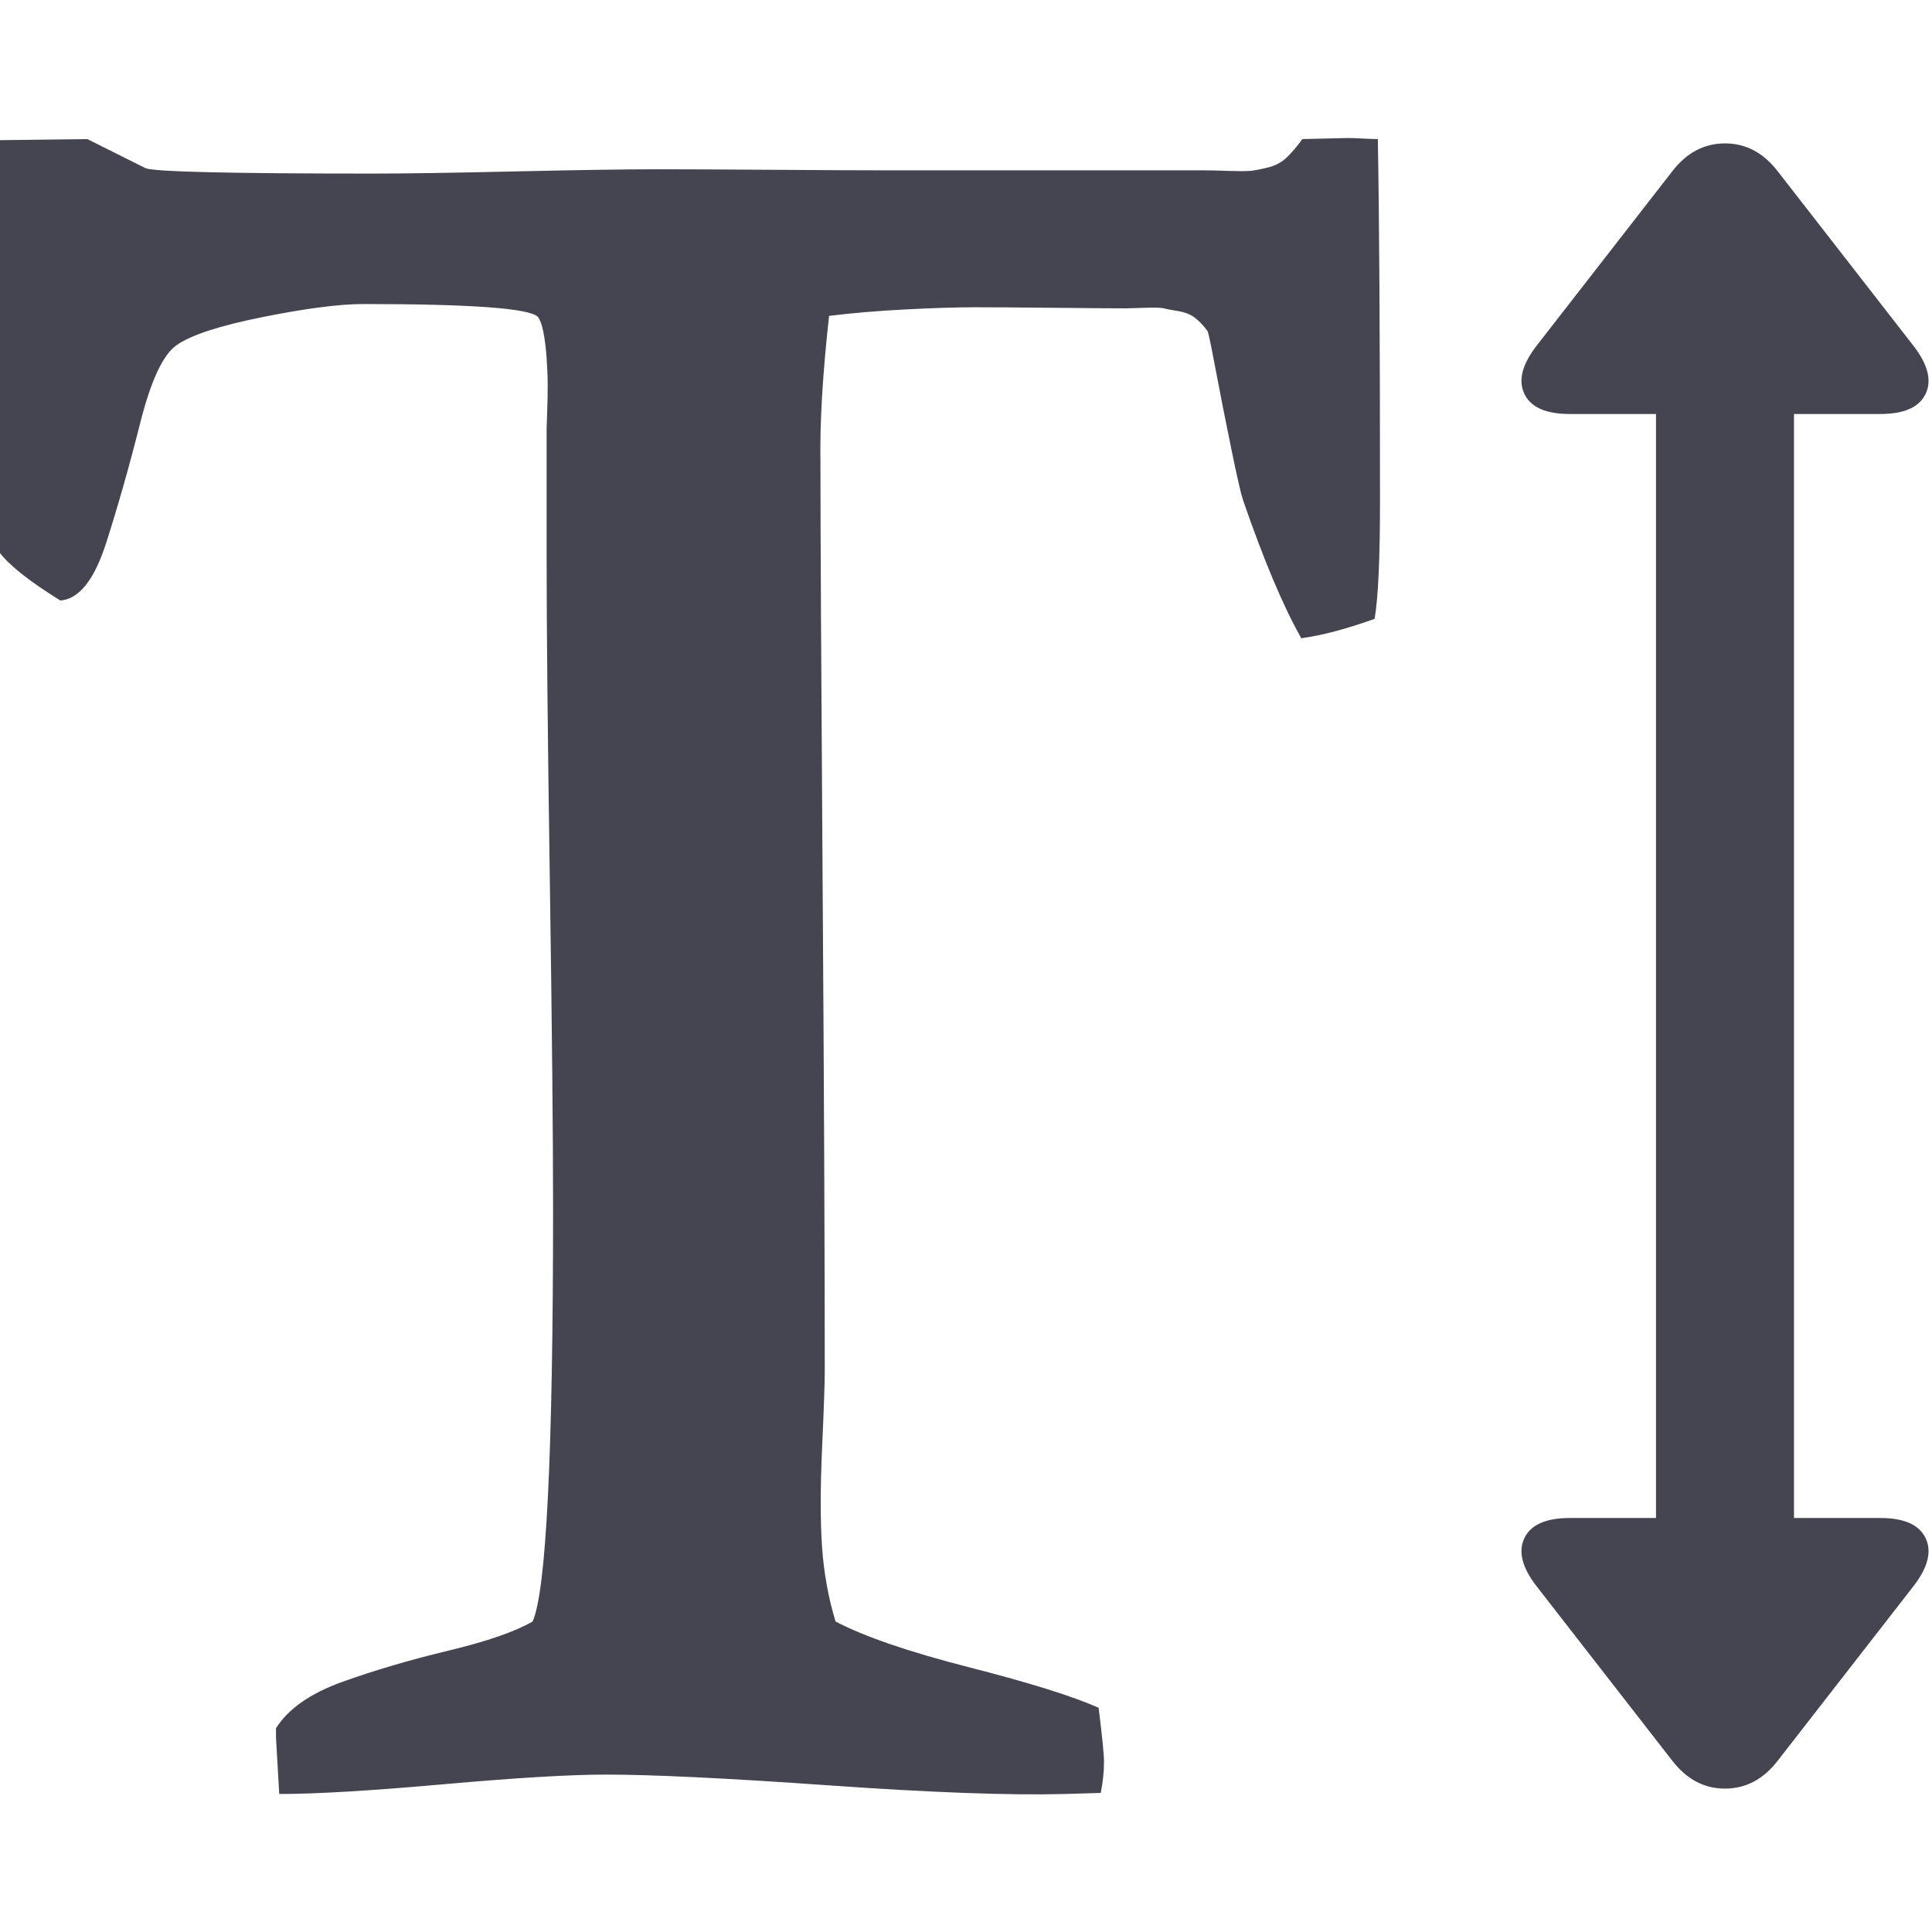
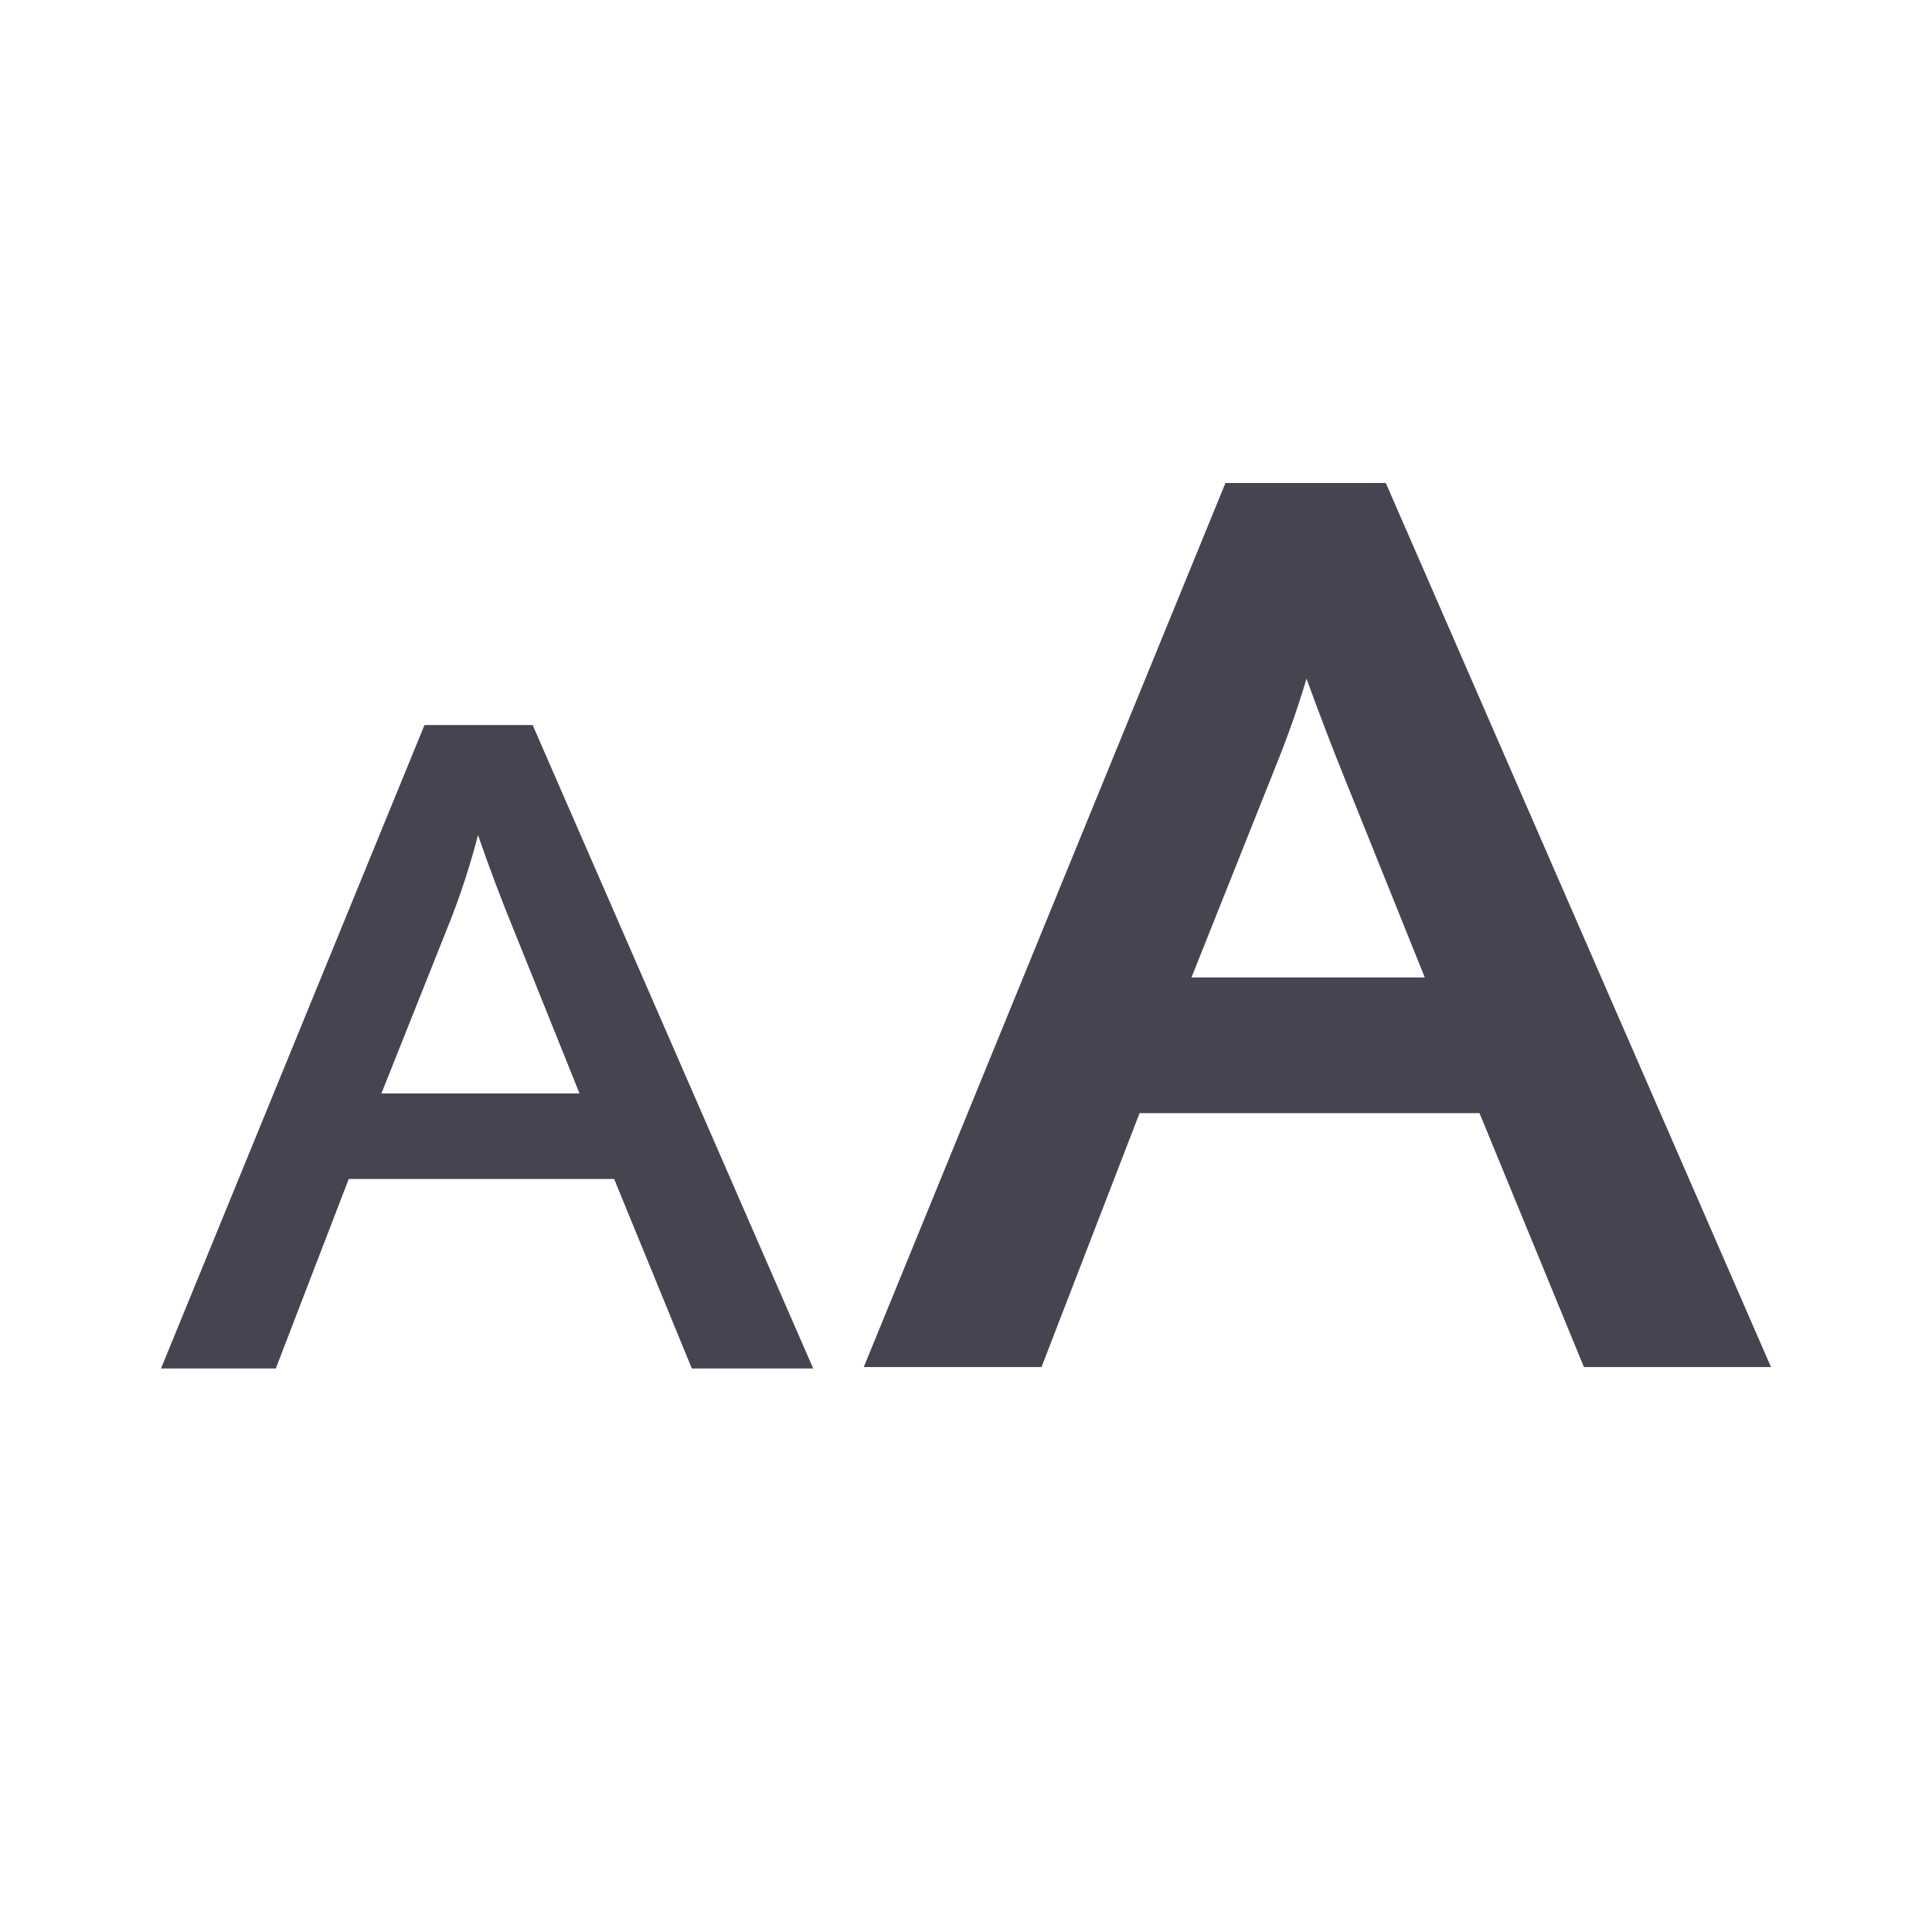
- <svg xmlns="http://www.w3.org/2000/svg" viewBox="0 0 1792 1792" class="jodit-icon_fontsize jodit-icon" fill="#454551">
-   <path d="M1744 1408q33 0 42 18.5t-11 44.5l-126 162q-20 26-49 26t-49-26l-126-162q-20-26-11-44.5t42-18.5h80v-1024h-80q-33 0-42-18.5t11-44.5l126-162q20-26 49-26t49 26l126 162q20 26 11 44.5t-42 18.5h-80v1024h80zm-1663-1279l54 27q12 5 211 5 44 0 132-2t132-2q36 0 107.5.5t107.5.5h293q6 0 21 .5t20.5 0 16-3 17.5-9 15-17.5l42-1q4 0 14 .5t14 .5q2 112 2 336 0 80-5 109-39 14-68 18-25-44-54-128-3-9-11-48t-14.5-73.5-7.5-35.5q-6-8-12-12.5t-15.5-6-13-2.5-18-.5-16.5.5q-17 0-66.5-.5t-74.5-.5-64 2-71 6q-9 81-8 136 0 94 2 388t2 455q0 16-2.5 71.5t0 91.5 12.5 69q40 21 124 42.5t120 37.5q5 40 5 50 0 14-3 29l-34 1q-76 2-218-8t-207-10q-50 0-151 9t-152 9q-3-51-3-52v-9q17-27 61.5-43t98.5-29 78-27q19-42 19-383 0-101-3-303t-3-303v-117q0-2 .5-15.5t.5-25-1-25.5-3-24-5-14q-11-12-162-12-33 0-93 12t-80 26q-19 13-34 72.5t-31.5 111-42.5 53.5q-42-26-56-44v-383z" />
+ <svg xmlns="http://www.w3.org/2000/svg" width="24" height="24" viewBox="0 0 24 24" fill="none">
+   <path fill-rule="evenodd" clip-rule="evenodd" d="M7.629 14.646H4.332L3.426 17H2L5.273 9.007H6.617L10.102 17H8.594L7.629 14.646ZM4.738 13.583H7.199L6.395 11.584C6.231 11.185 6.079 10.781 5.938 10.374C5.843 10.741 5.726 11.102 5.586 11.456L4.738 13.583ZM18.379 13.828H14.156L12.938 16.982H10.73L15.223 6H17.215L22 16.982H19.676L18.379 13.828ZM16.23 8.431C16.125 8.783 16.004 9.128 15.867 9.469L14.801 12.142H17.699L16.691 9.637C16.529 9.238 16.378 8.835 16.23 8.431Z" fill="#454551" />
</svg>
